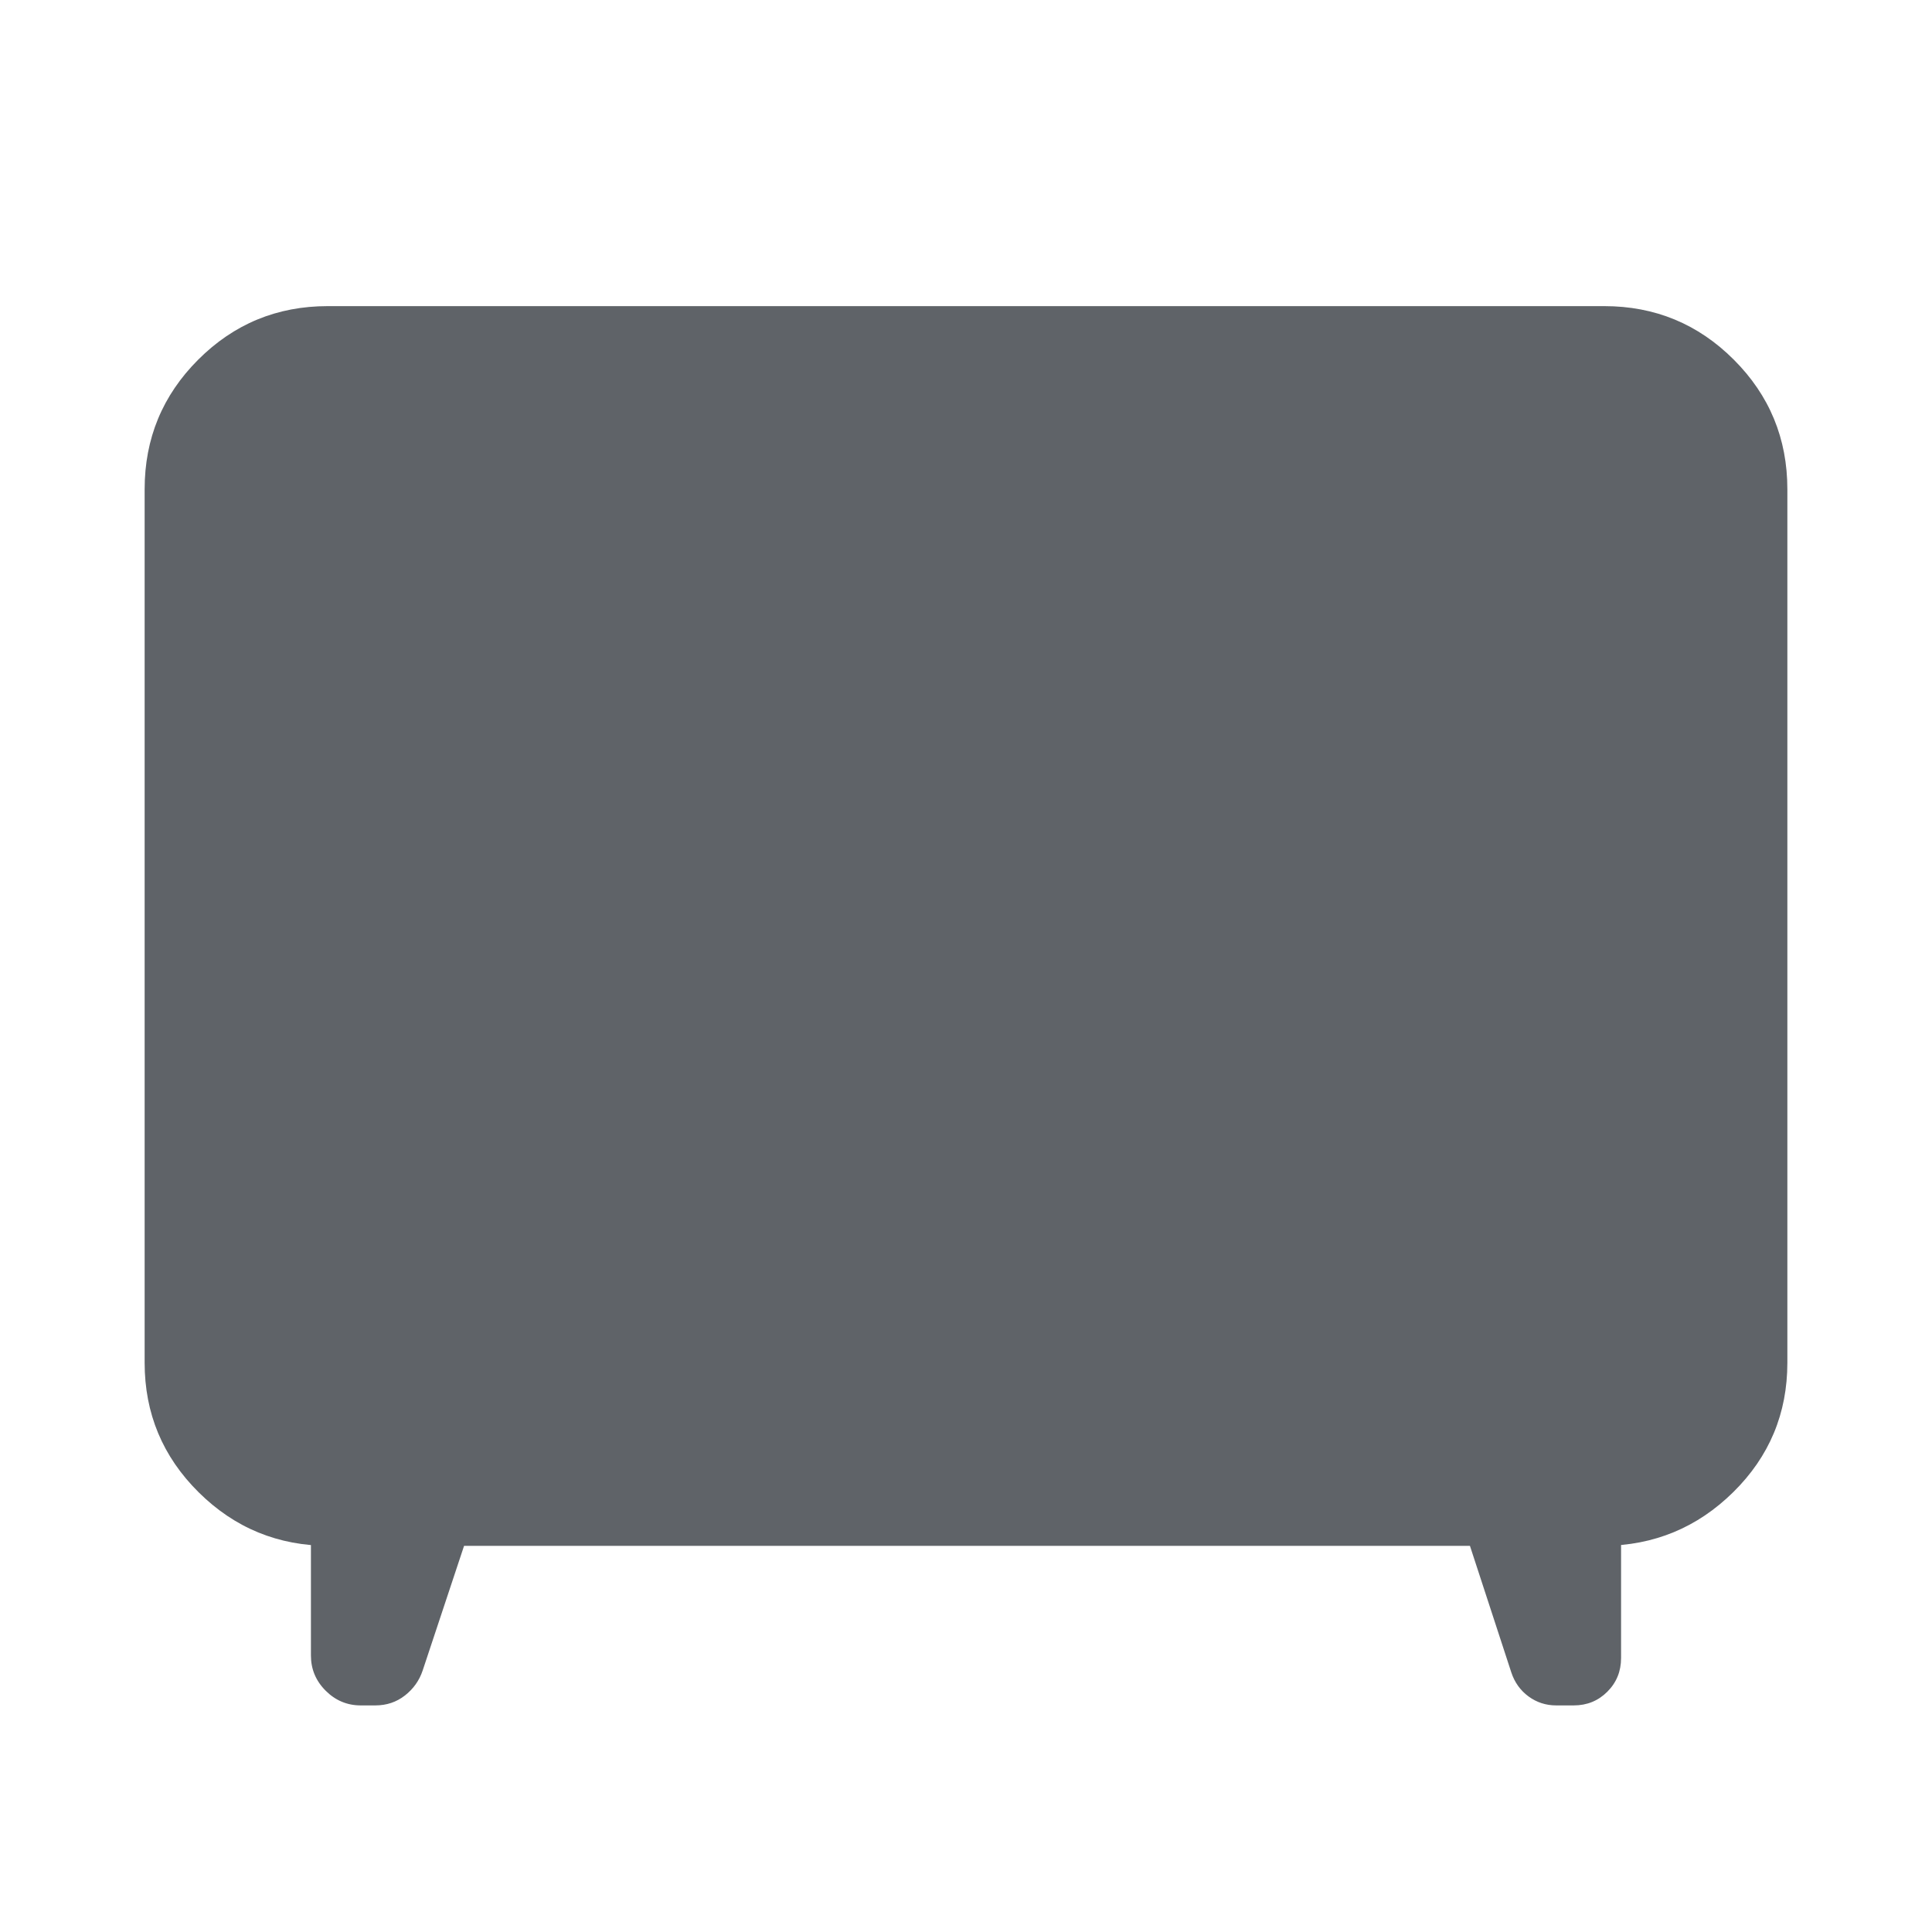
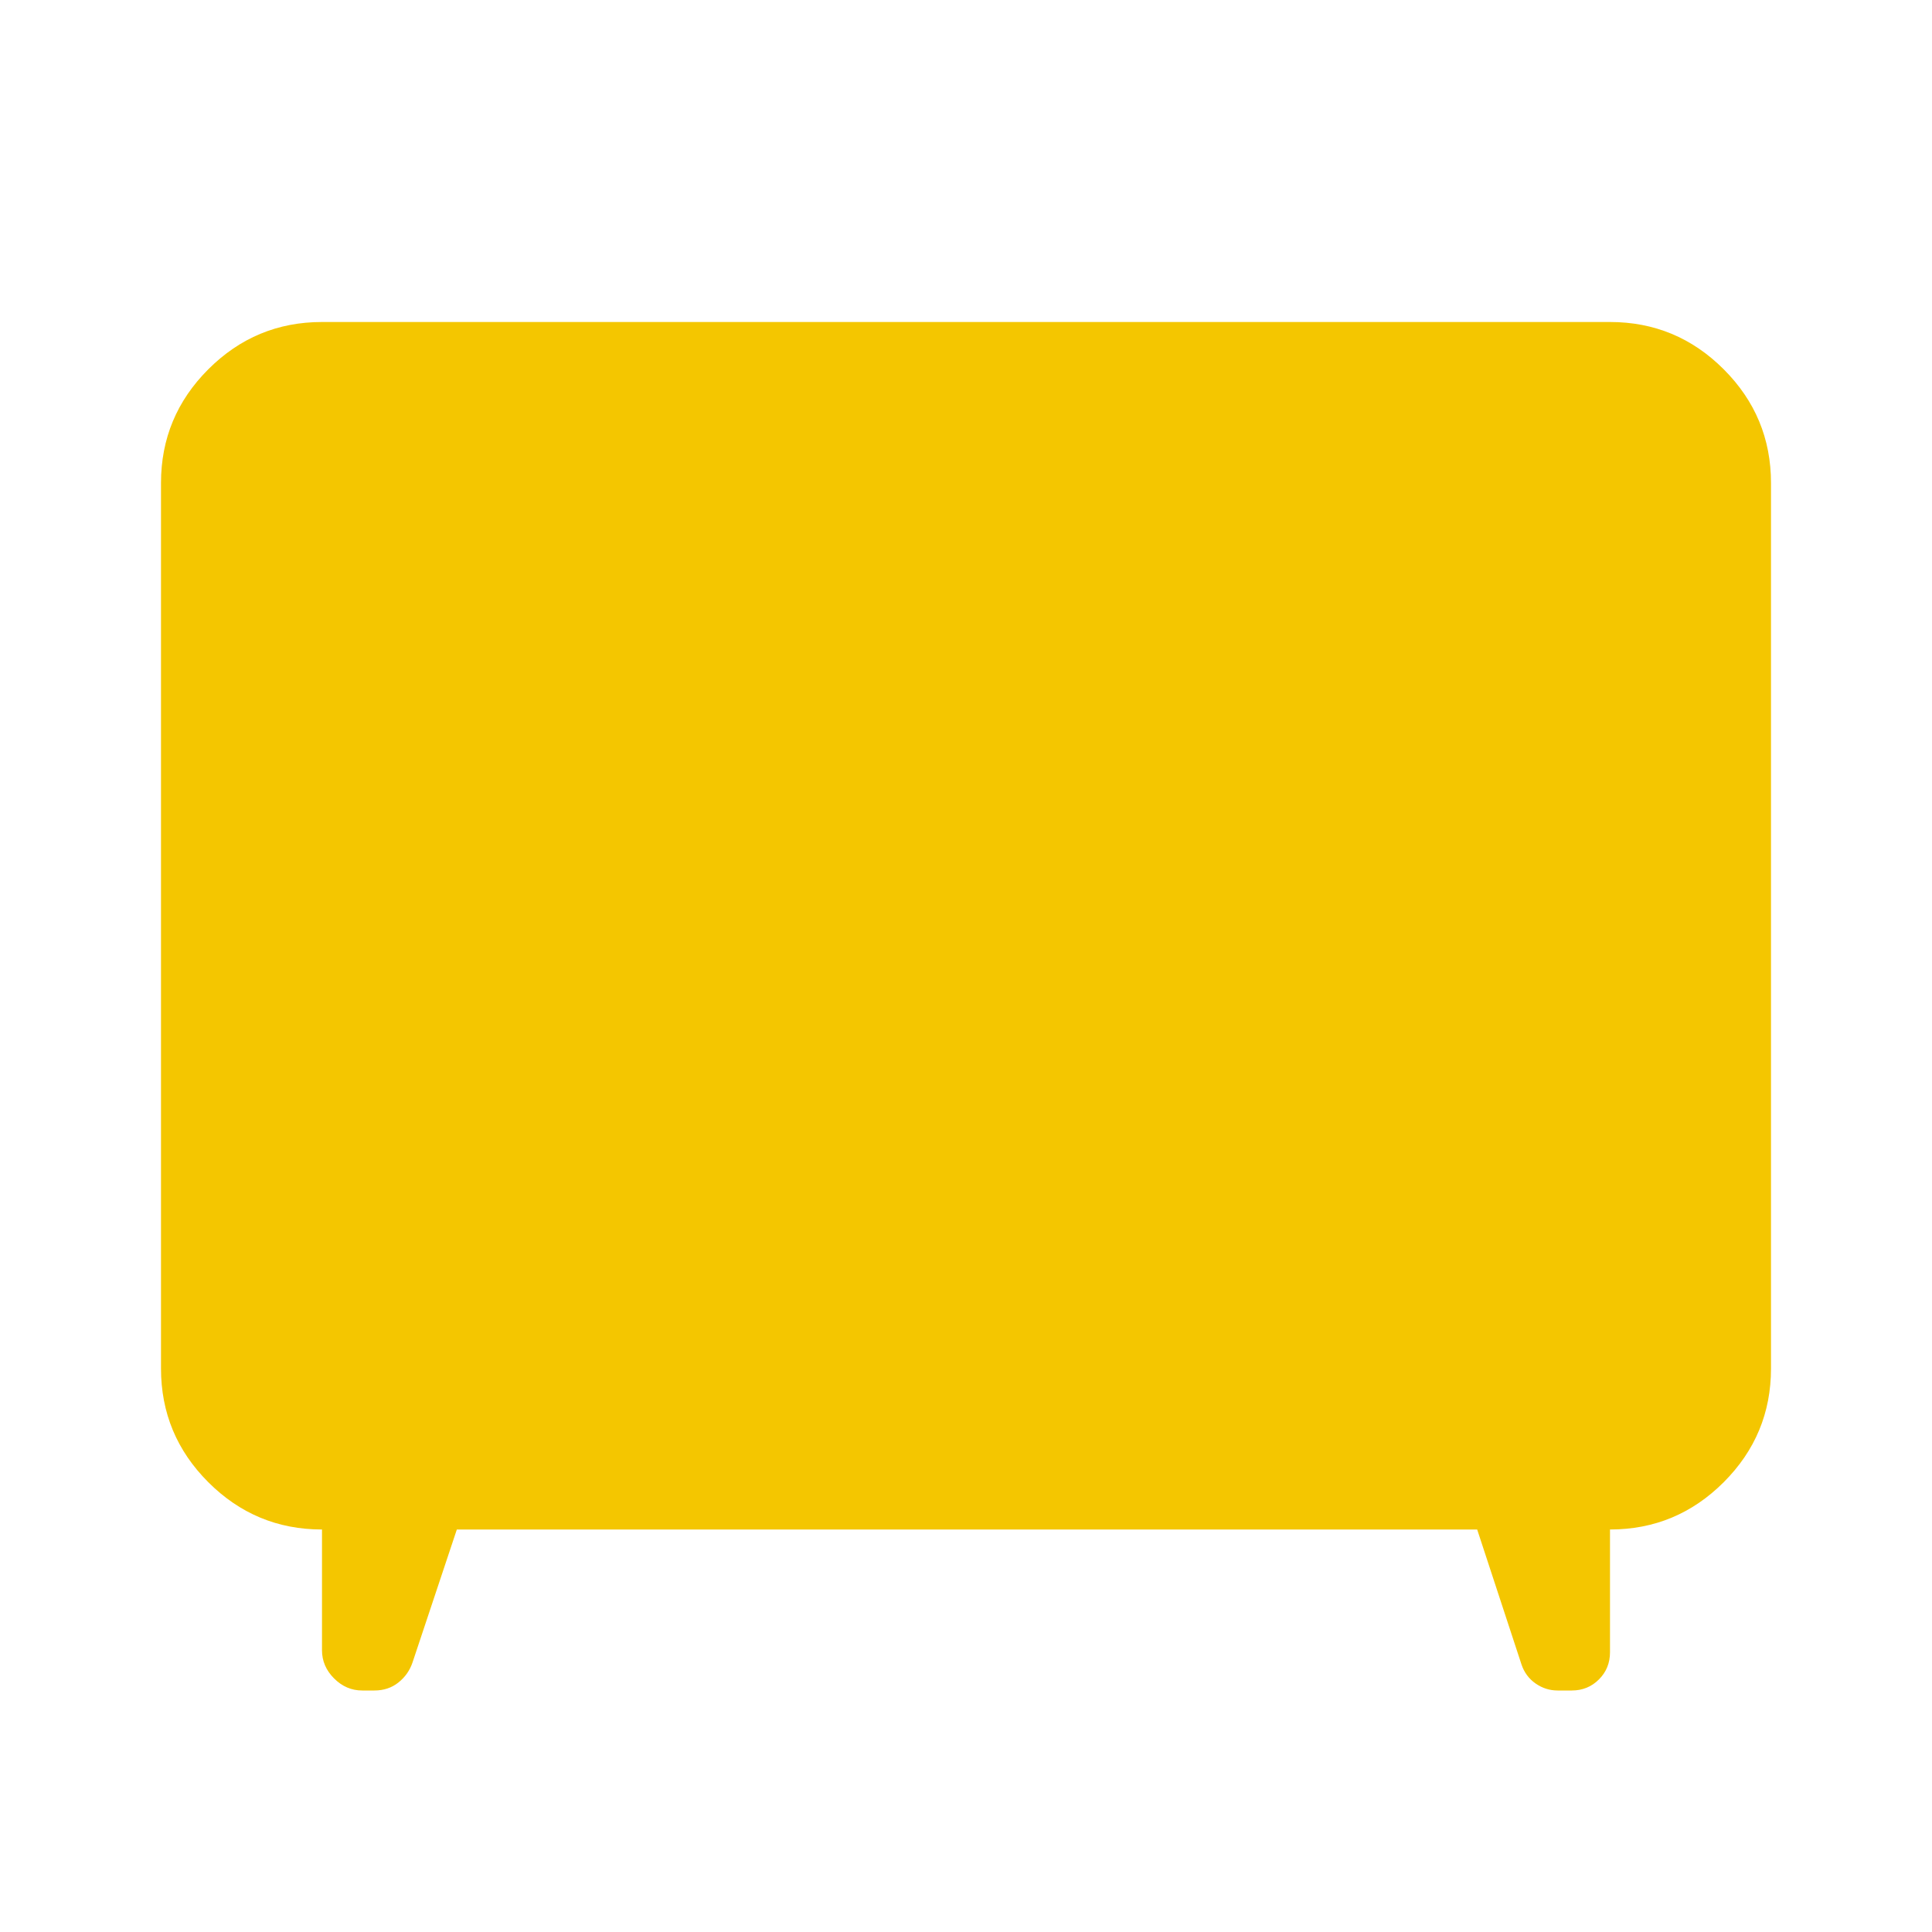
- <svg xmlns="http://www.w3.org/2000/svg" height="24px" viewBox="0 -960 960 960" width="24px" fill="#5f6368">
-   <path d="m230.59-191.87-20.57 61.94q-2.48 7.43-8.79 12.39-6.32 4.95-14.75 4.95h-7.2q-10.15 0-17.46-7.31-7.32-7.32-7.32-17.47v-61.43l9.09 6.93q-38.02 0-64.87-26.61t-26.85-64.39v-434.02q0-37.78 26.61-64.39t64.39-26.61h634.26q37.78 0 64.39 26.61t26.61 64.39v434.02q0 37.78-26.85 64.27-26.85 26.49-64.63 26.73l8.85-6.93v62.67q0 9.91-6.82 16.73-6.81 6.81-16.72 6.81h-8.68q-7.67 0-13.75-4.45-6.07-4.46-8.55-11.89l-20.57-62.94H230.59Z" />
+ <svg xmlns="http://www.w3.org/2000/svg" height="24px" viewBox="0 -960 960 960" width="24px" fill="#F4C600">
+   <path d="m227-200-22 66q-2 6-7 10t-12 4h-6q-8 0-14-6t-6-14v-60q-33 0-56.5-23.5T80-280v-440q0-33 23.5-56.5T160-800h640q33 0 56.5 23.5T880-720v440q0 33-23.5 56.5T800-200v61q0 8-5.5 13.5T781-120h-7q-6 0-11-3.5t-7-9.5l-22-67H227Z" />
</svg>
